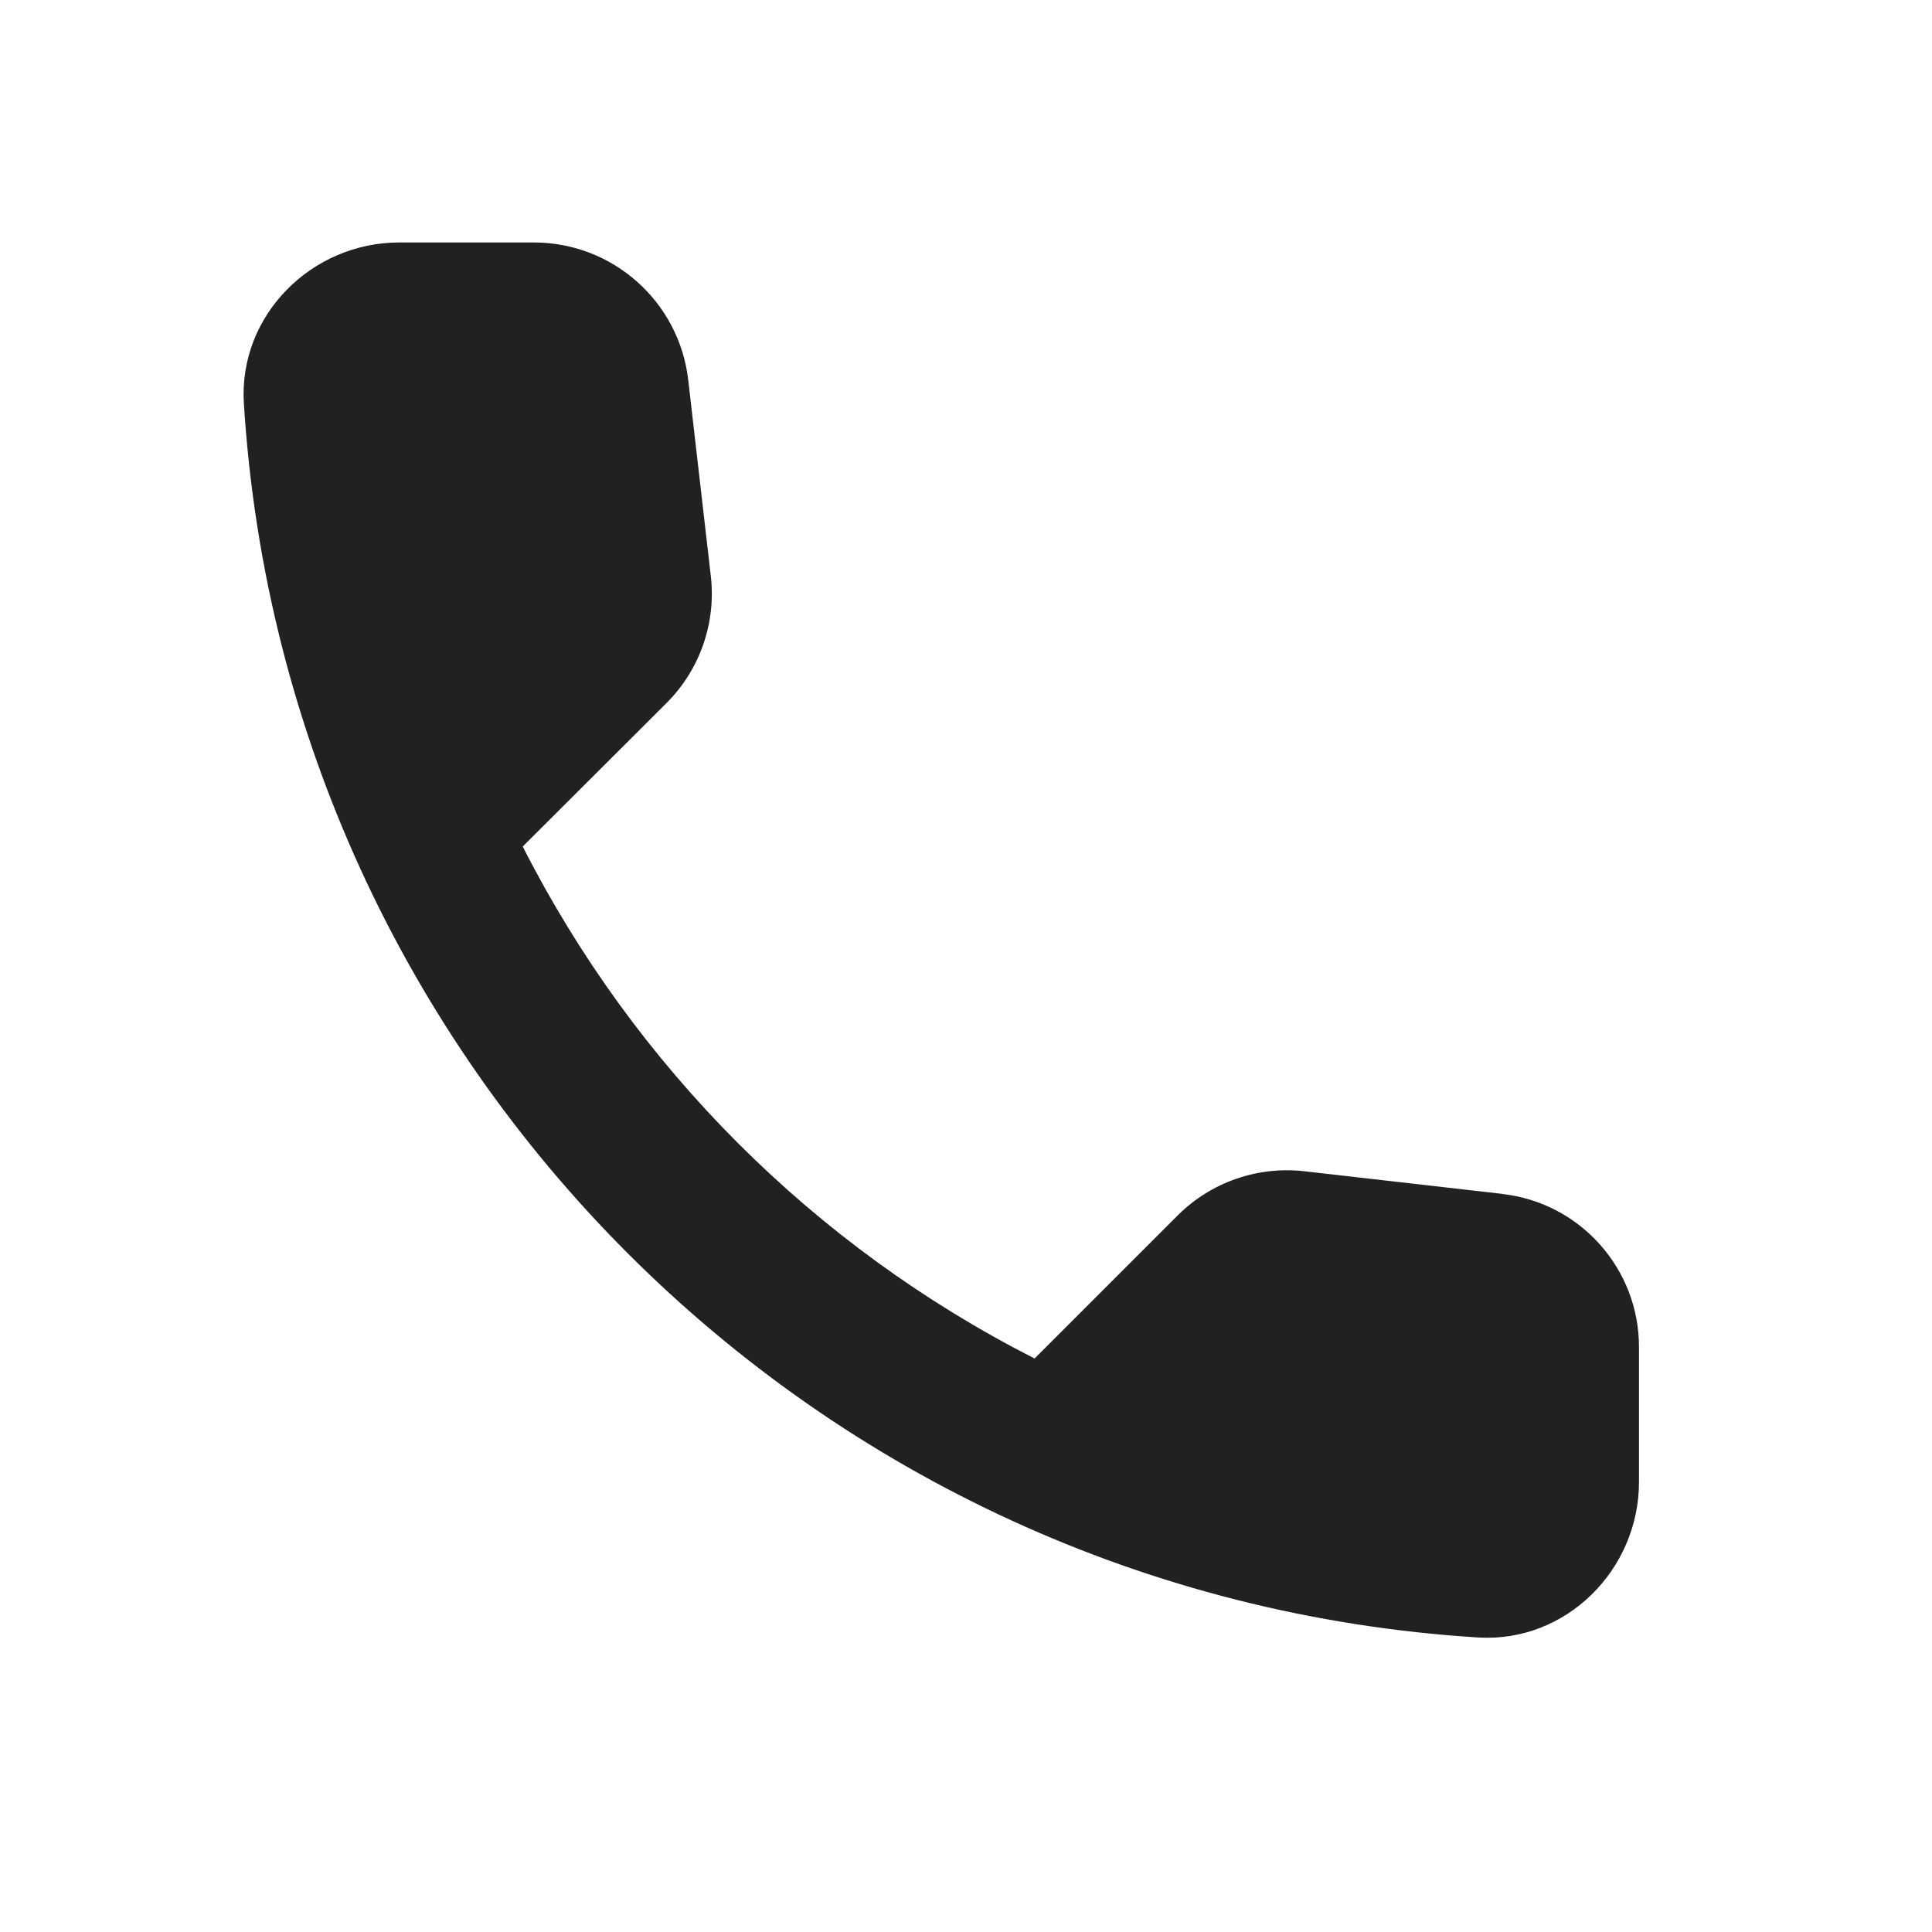
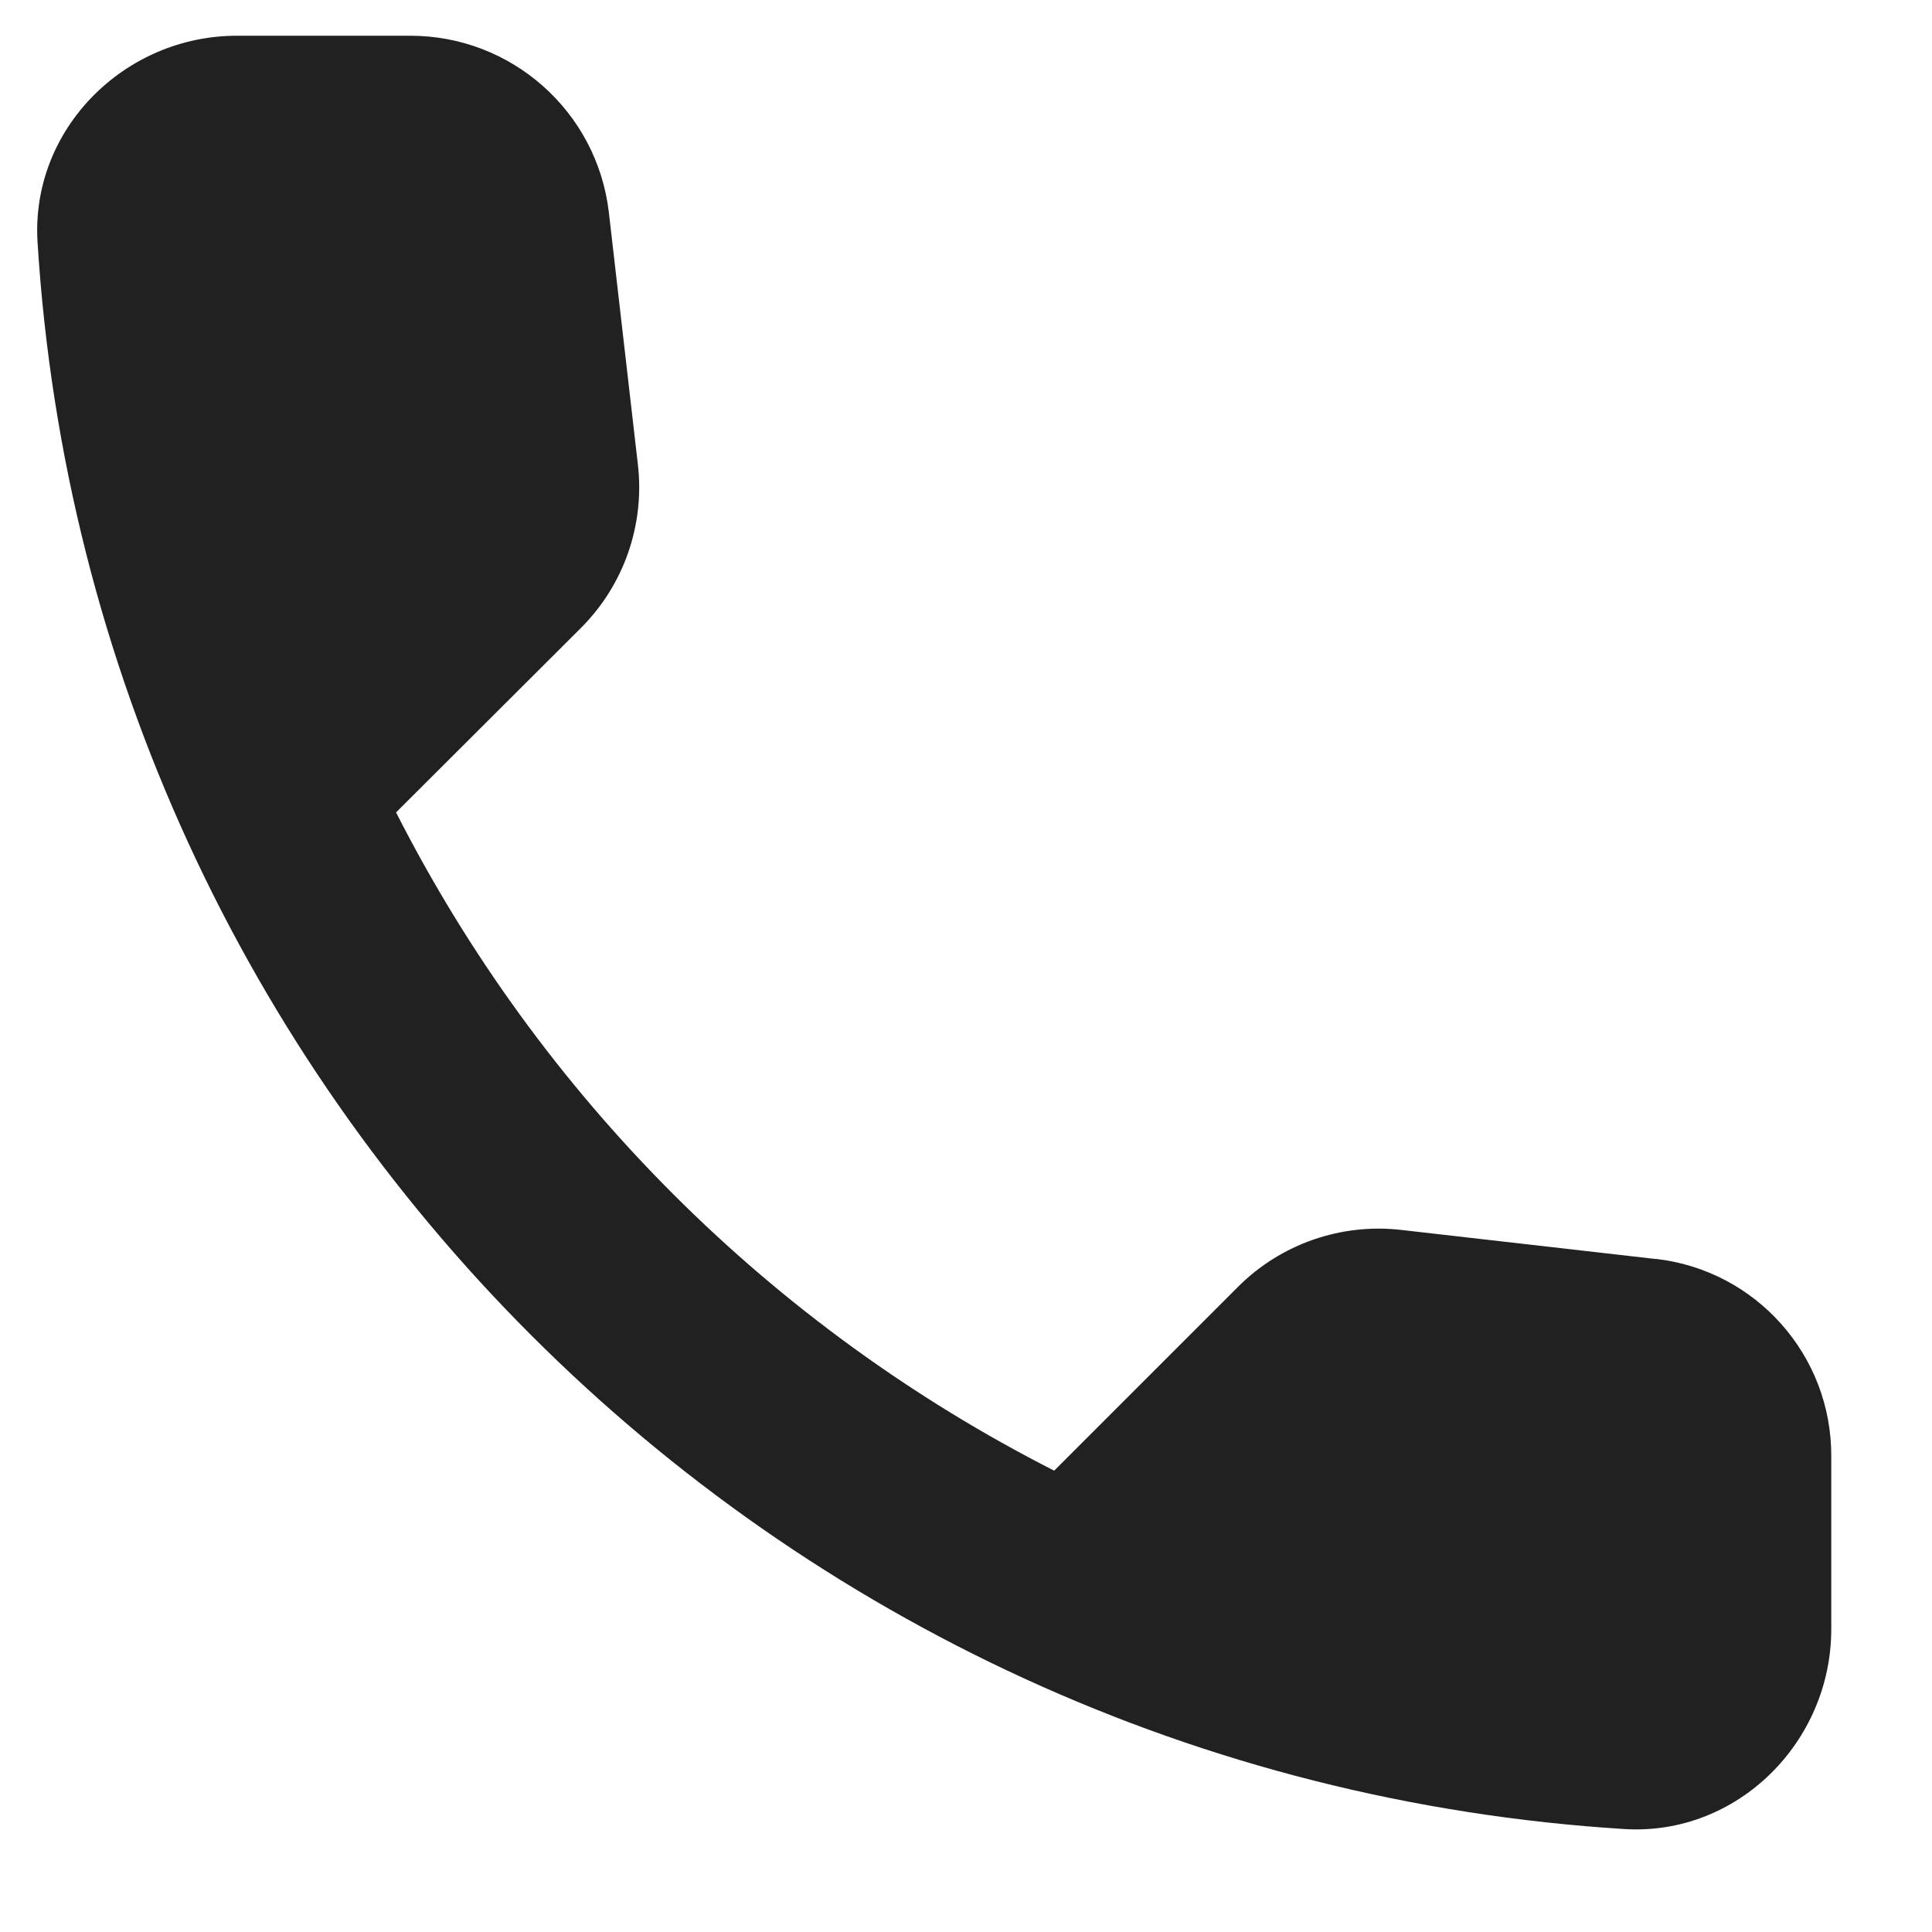
- <svg xmlns="http://www.w3.org/2000/svg" width="18" height="18" fill="none">
-   <path d="M13.996 11.123l-1.838-.21a1.44 1.44 0 00-1.187.412l-1.332 1.332a10.888 10.888 0 01-4.769-4.77L6.21 6.55a1.44 1.44 0 00.412-1.187l-.21-1.824a1.448 1.448 0 00-1.44-1.28H3.72c-.818 0-1.498.68-1.448 1.497.384 6.18 5.327 11.116 11.5 11.5.817.05 1.498-.63 1.498-1.448v-1.252a1.434 1.434 0 00-1.274-1.432z" fill="#212121" />
+ <svg xmlns="http://www.w3.org/2000/svg" width="14" height="14" fill="none">
+   <path d="M11.996 9.123l-1.838-.21a1.44 1.44 0 00-1.187.412l-1.332 1.332a10.888 10.888 0 01-4.769-4.77L4.21 4.55a1.44 1.44 0 00.412-1.187l-.21-1.824a1.448 1.448 0 00-1.44-1.28H1.72C.902.257.222.937.272 1.754c.384 6.18 5.327 11.116 11.5 11.5.817.05 1.498-.63 1.498-1.448v-1.252a1.434 1.434 0 00-1.274-1.432z" fill="#212121" />
</svg>
